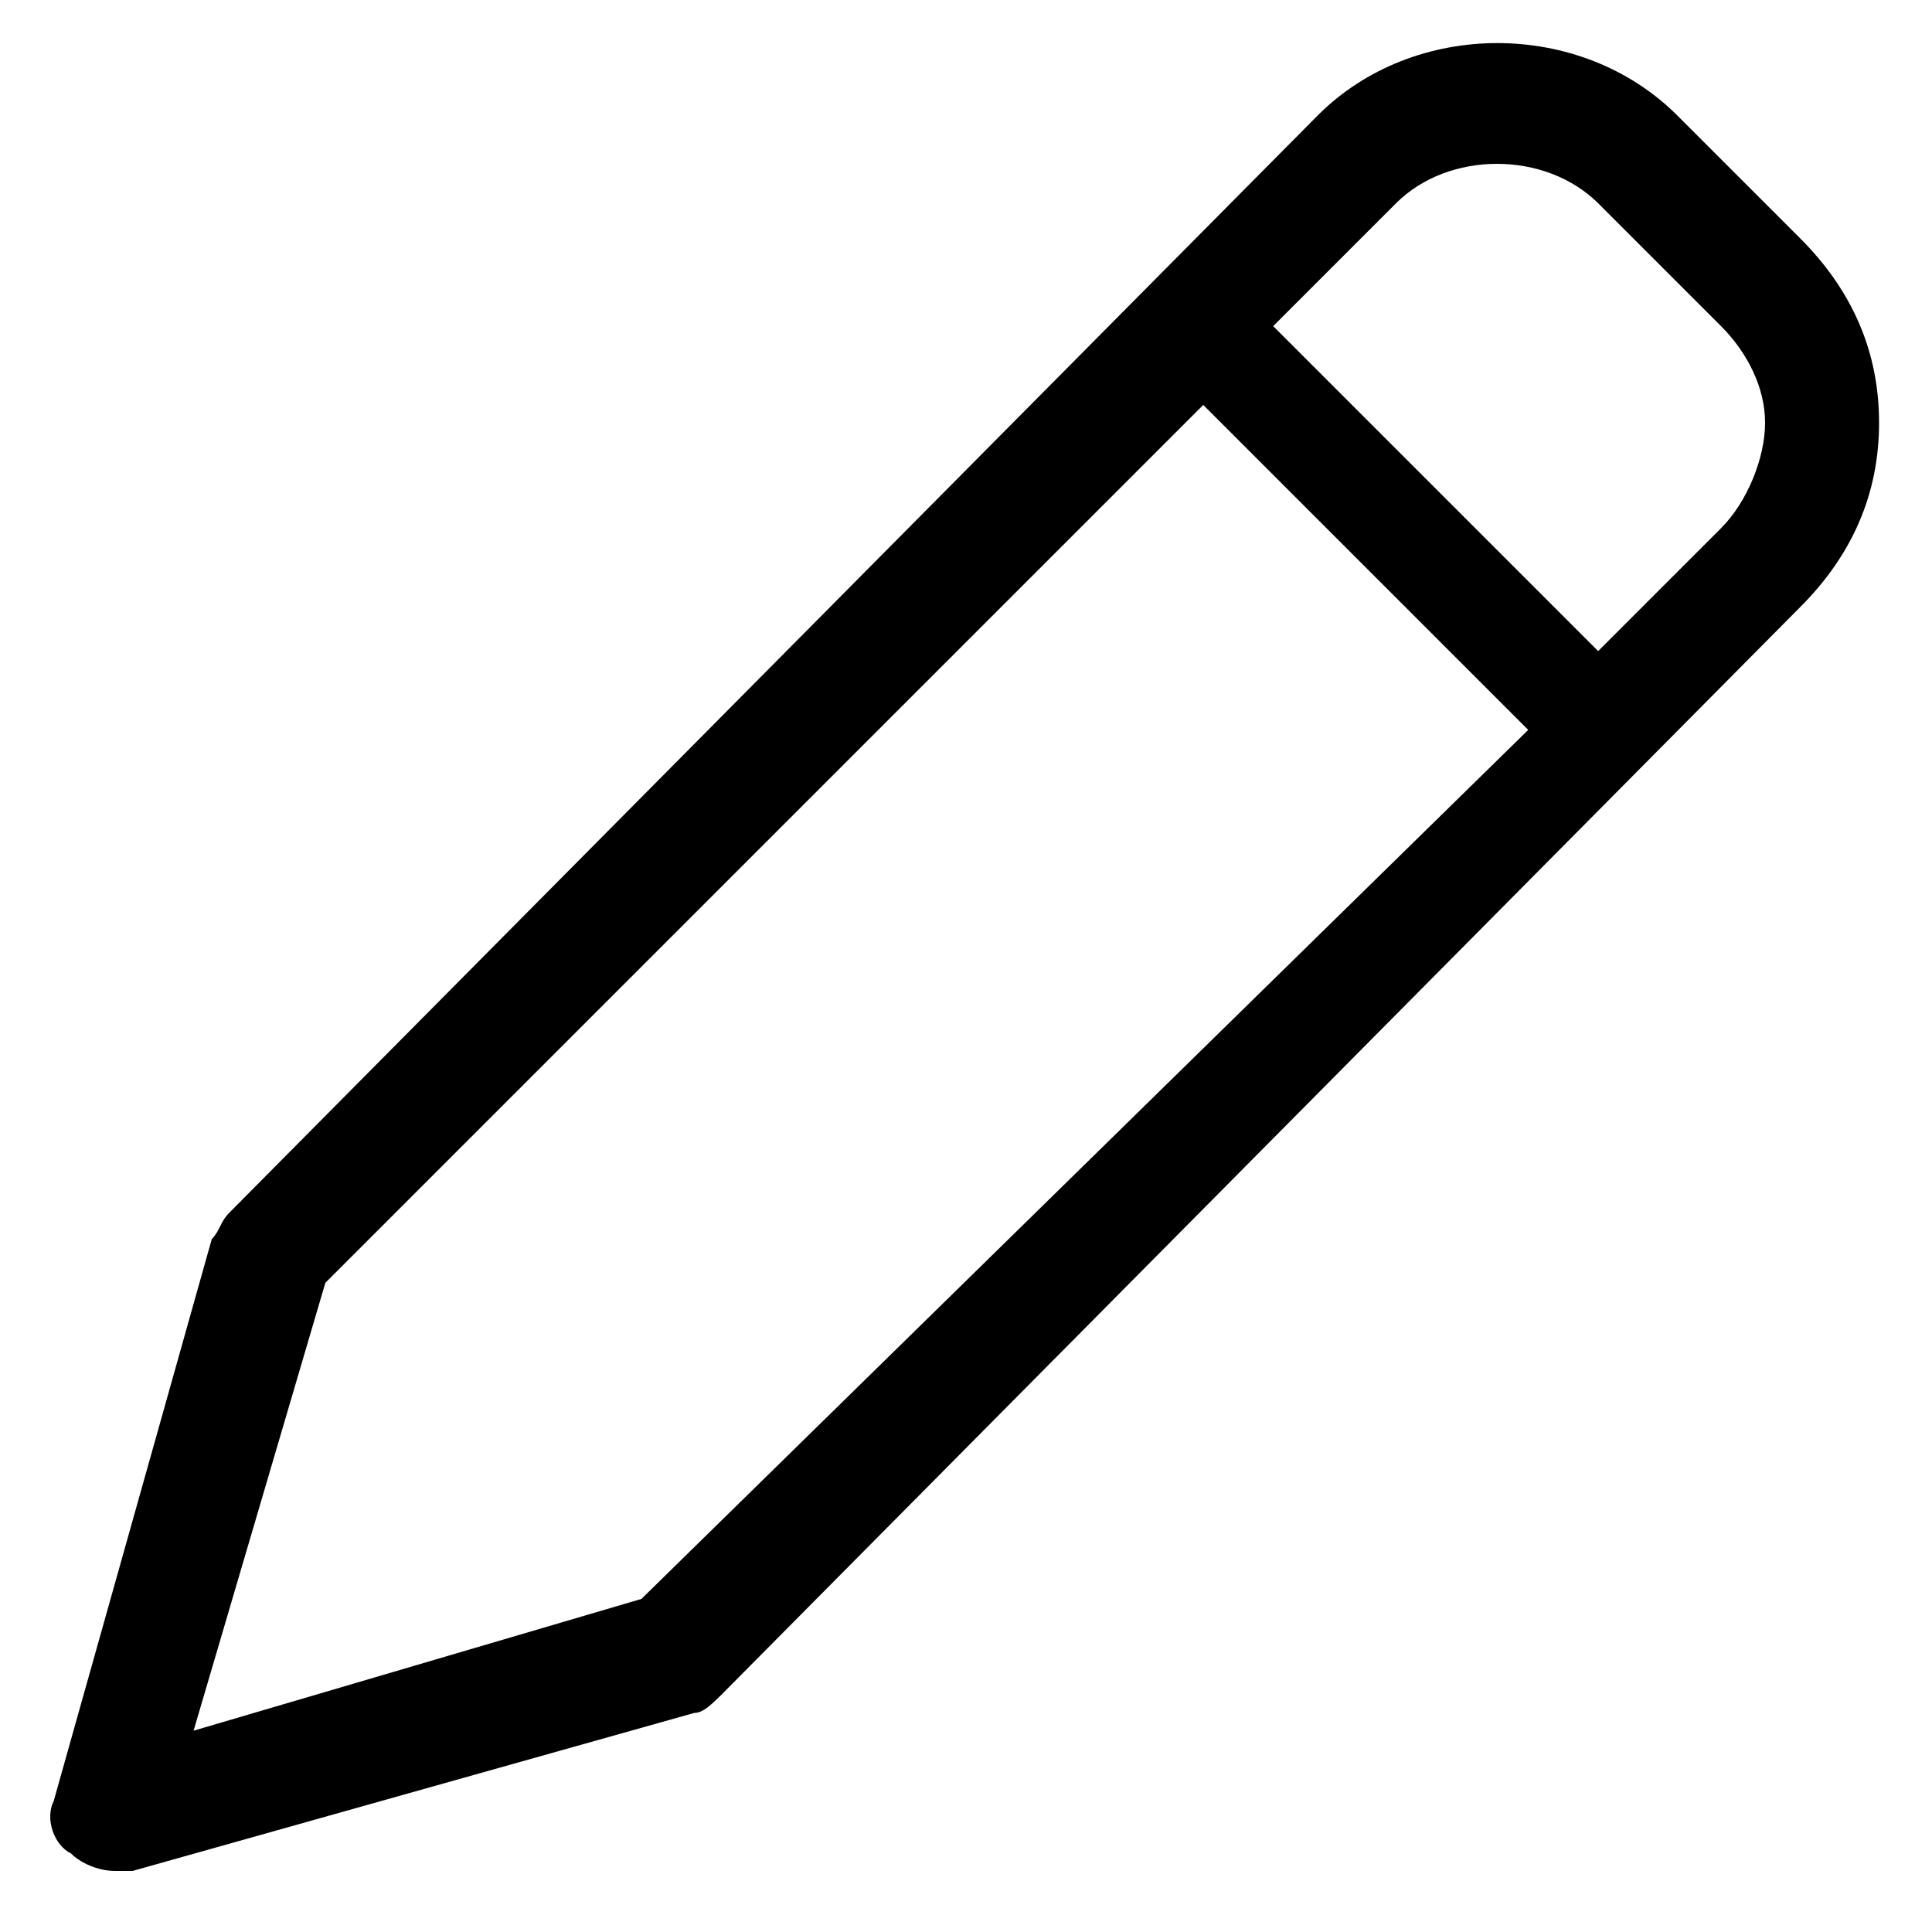
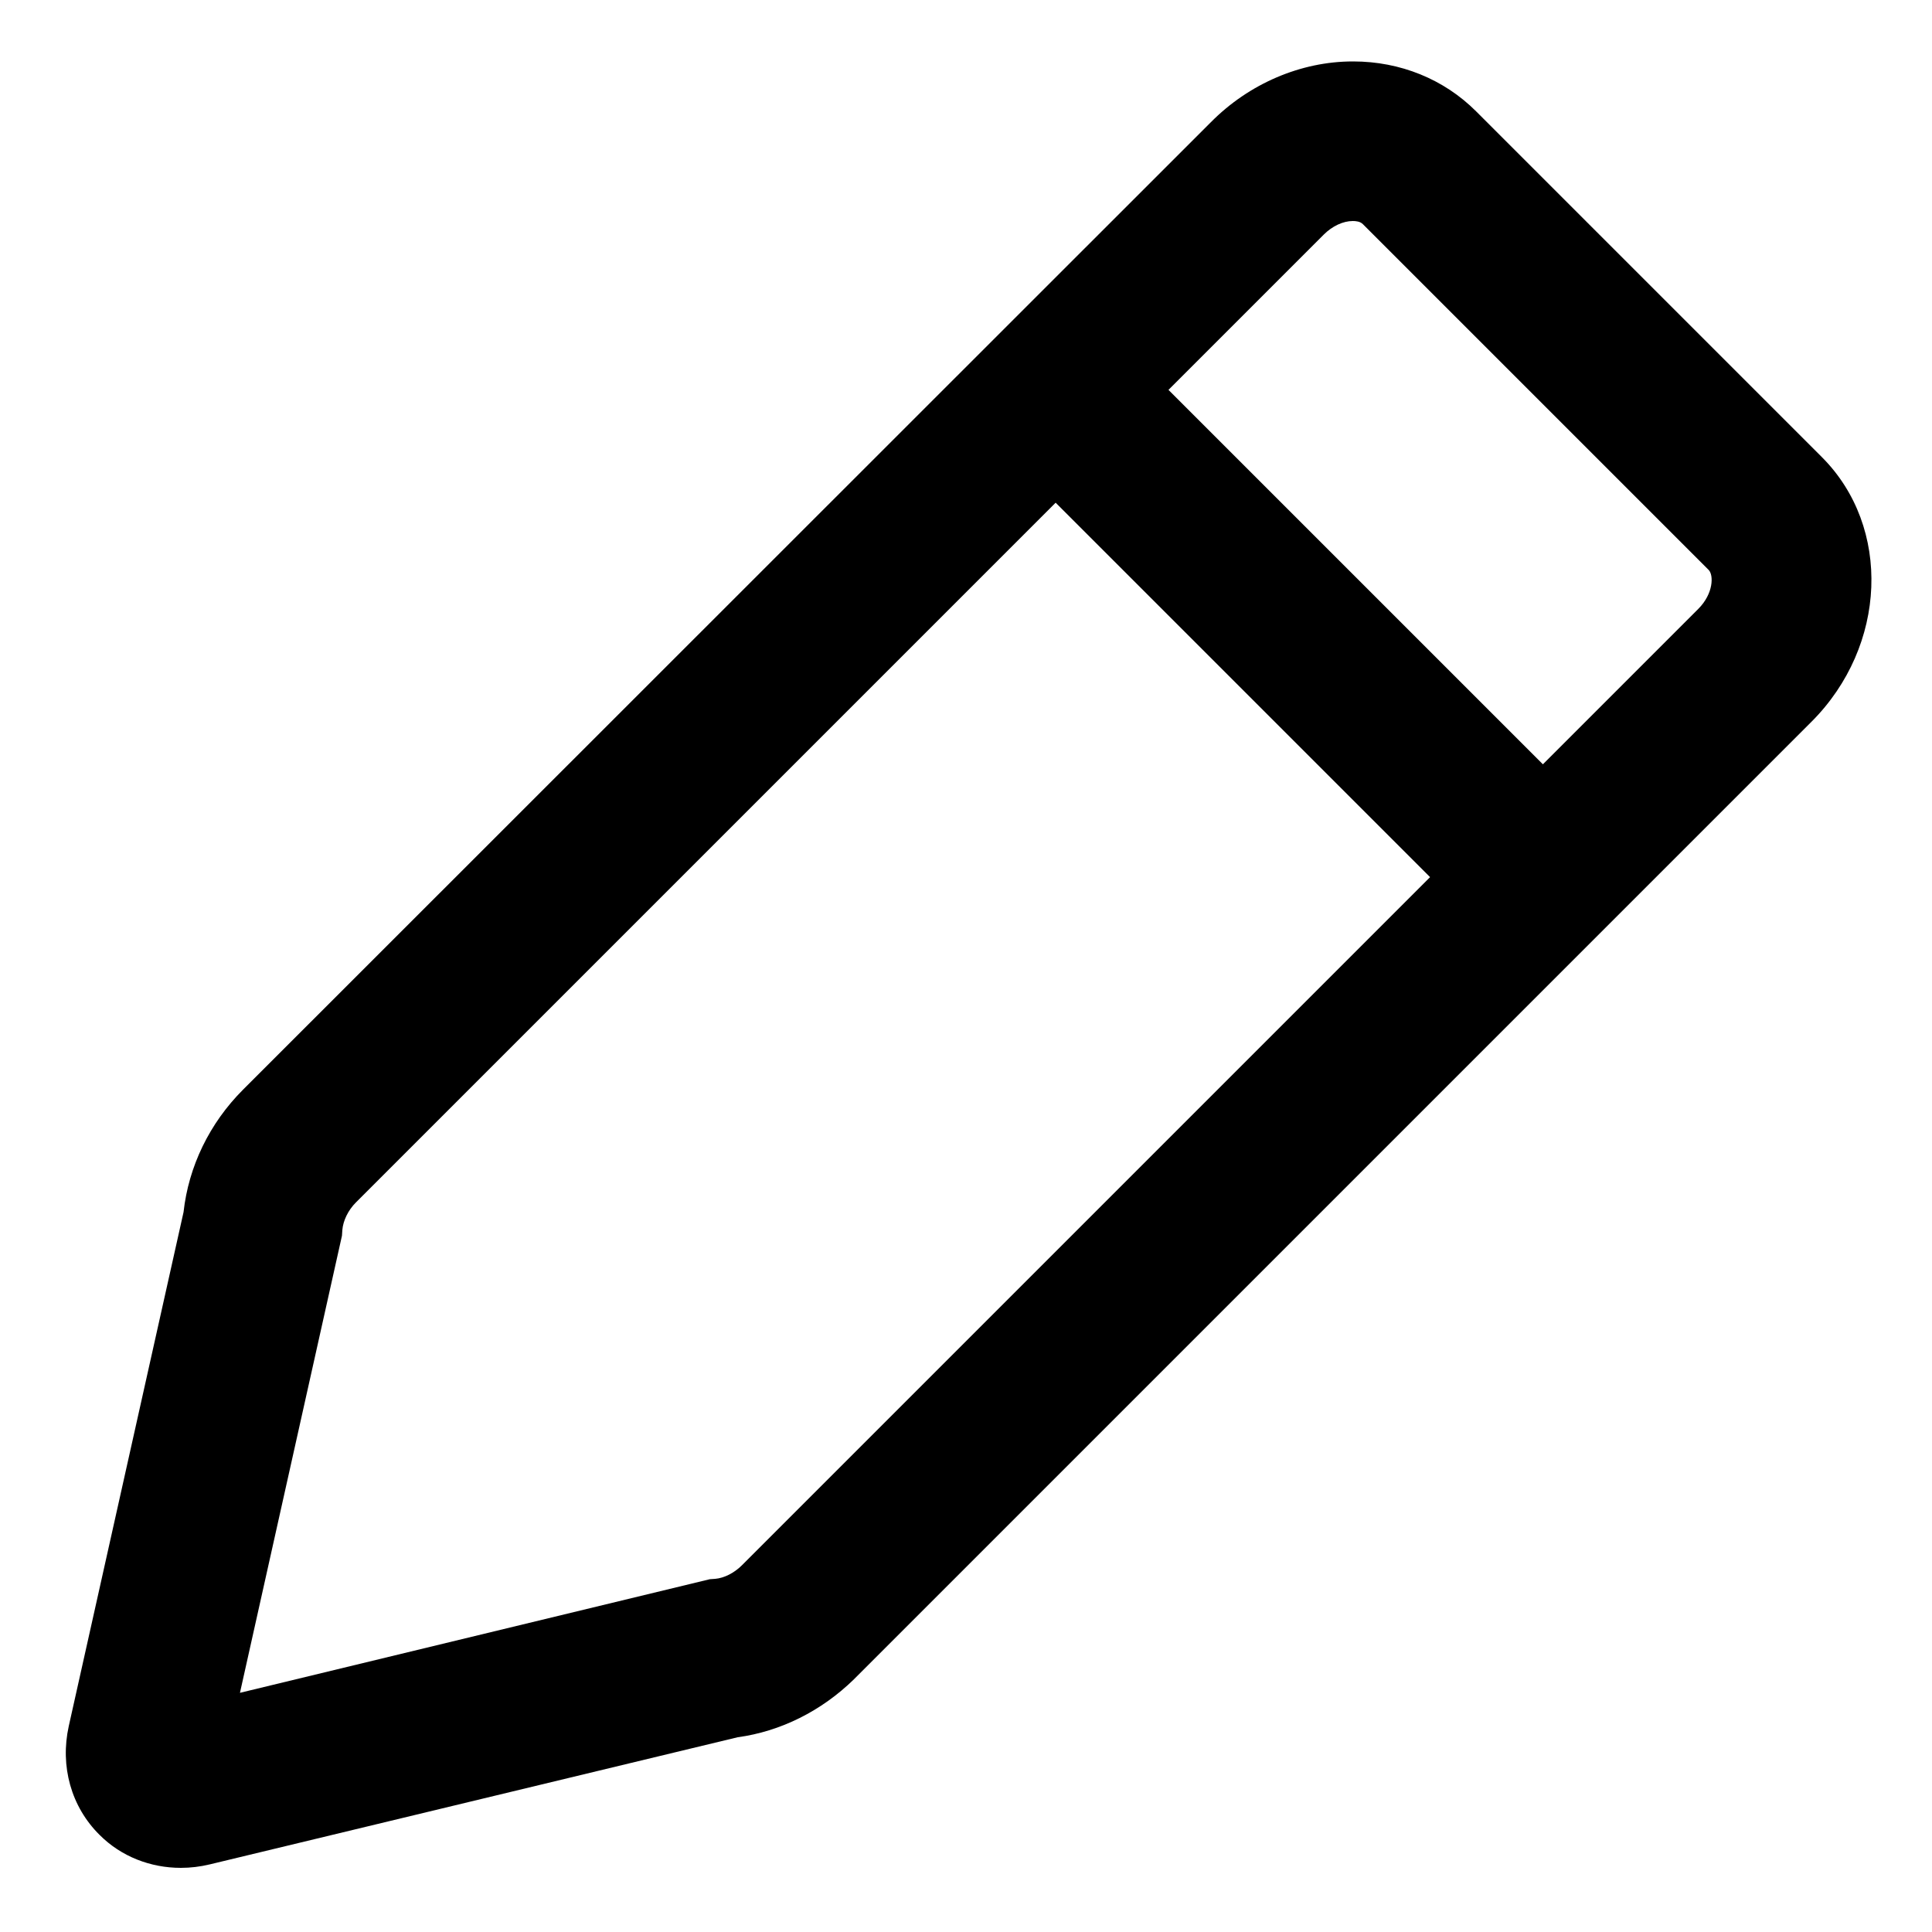
- <svg xmlns="http://www.w3.org/2000/svg" viewBox="237 -238 500 500">
-   <path d="M702.9-176.3l-31.8-31.8c-25-25-68.2-25-93.1 0l-281.7 284c-2.3 2.3-2.3 4.5-4.5 6.8l-40.9 145.4c-2.3 4.5 0 11.4 4.5 13.6 2.3 2.3 6.8 4.5 11.4 4.5h4.5l145.4-40.9c2.3 0 4.5-2.3 6.8-4.5L702.9-80.9c13.6-13.6 20.4-29.5 20.4-47.7s-6.8-34.1-20.4-47.7zM403 175.8l-115.9 34.1L321.2 94l227.2-227.2 84.1 84.1L403 175.8zm279.4-277.1l-31.8 31.8-84.1-84.1 31.8-31.8c13.6-13.6 38.6-13.6 52.3 0l31.8 31.8c6.8 6.8 11.4 15.9 11.4 25s-4.6 20.5-11.4 27.3z" />
+ <svg xmlns="http://www.w3.org/2000/svg" viewBox="0 0 500 500">
+   <path d="M471.5 118.3L382 28.8c-8.3-8.3-19.6-12.9-31.8-12.9h-.1c-13.5 0-26.9 5.8-36.7 15.7L62.9 282c-8.7 8.7-14.1 19.9-15.4 31.7l-29.7 133c-2.3 10.4.6 20.9 8 28.2 5.6 5.6 13.2 8.5 21 8.5 2.5 0 5-.3 7.5-.9l136.6-32.9c11.1-1.5 21.7-6.8 30.1-15l247.8-247.8c19.6-19.6 20.8-50.4 2.7-68.5zM192 405.1c-2 2-4.6 3.3-6.9 3.5l-1.4.1-121.6 29.4 26.4-118.3.1-1.5c.2-2.4 1.5-5.1 3.5-7.1l181.1-181.1 96.9 96.9L192 405.1zm247.5-247.5l-40.2 40.2-96.9-96.9 40.2-40.2c2.2-2.2 5-3.5 7.5-3.5.8 0 1.9.1 2.6.8l89.5 89.5c1.3 1.3 1.3 6.1-2.7 10.1z" />
</svg>
